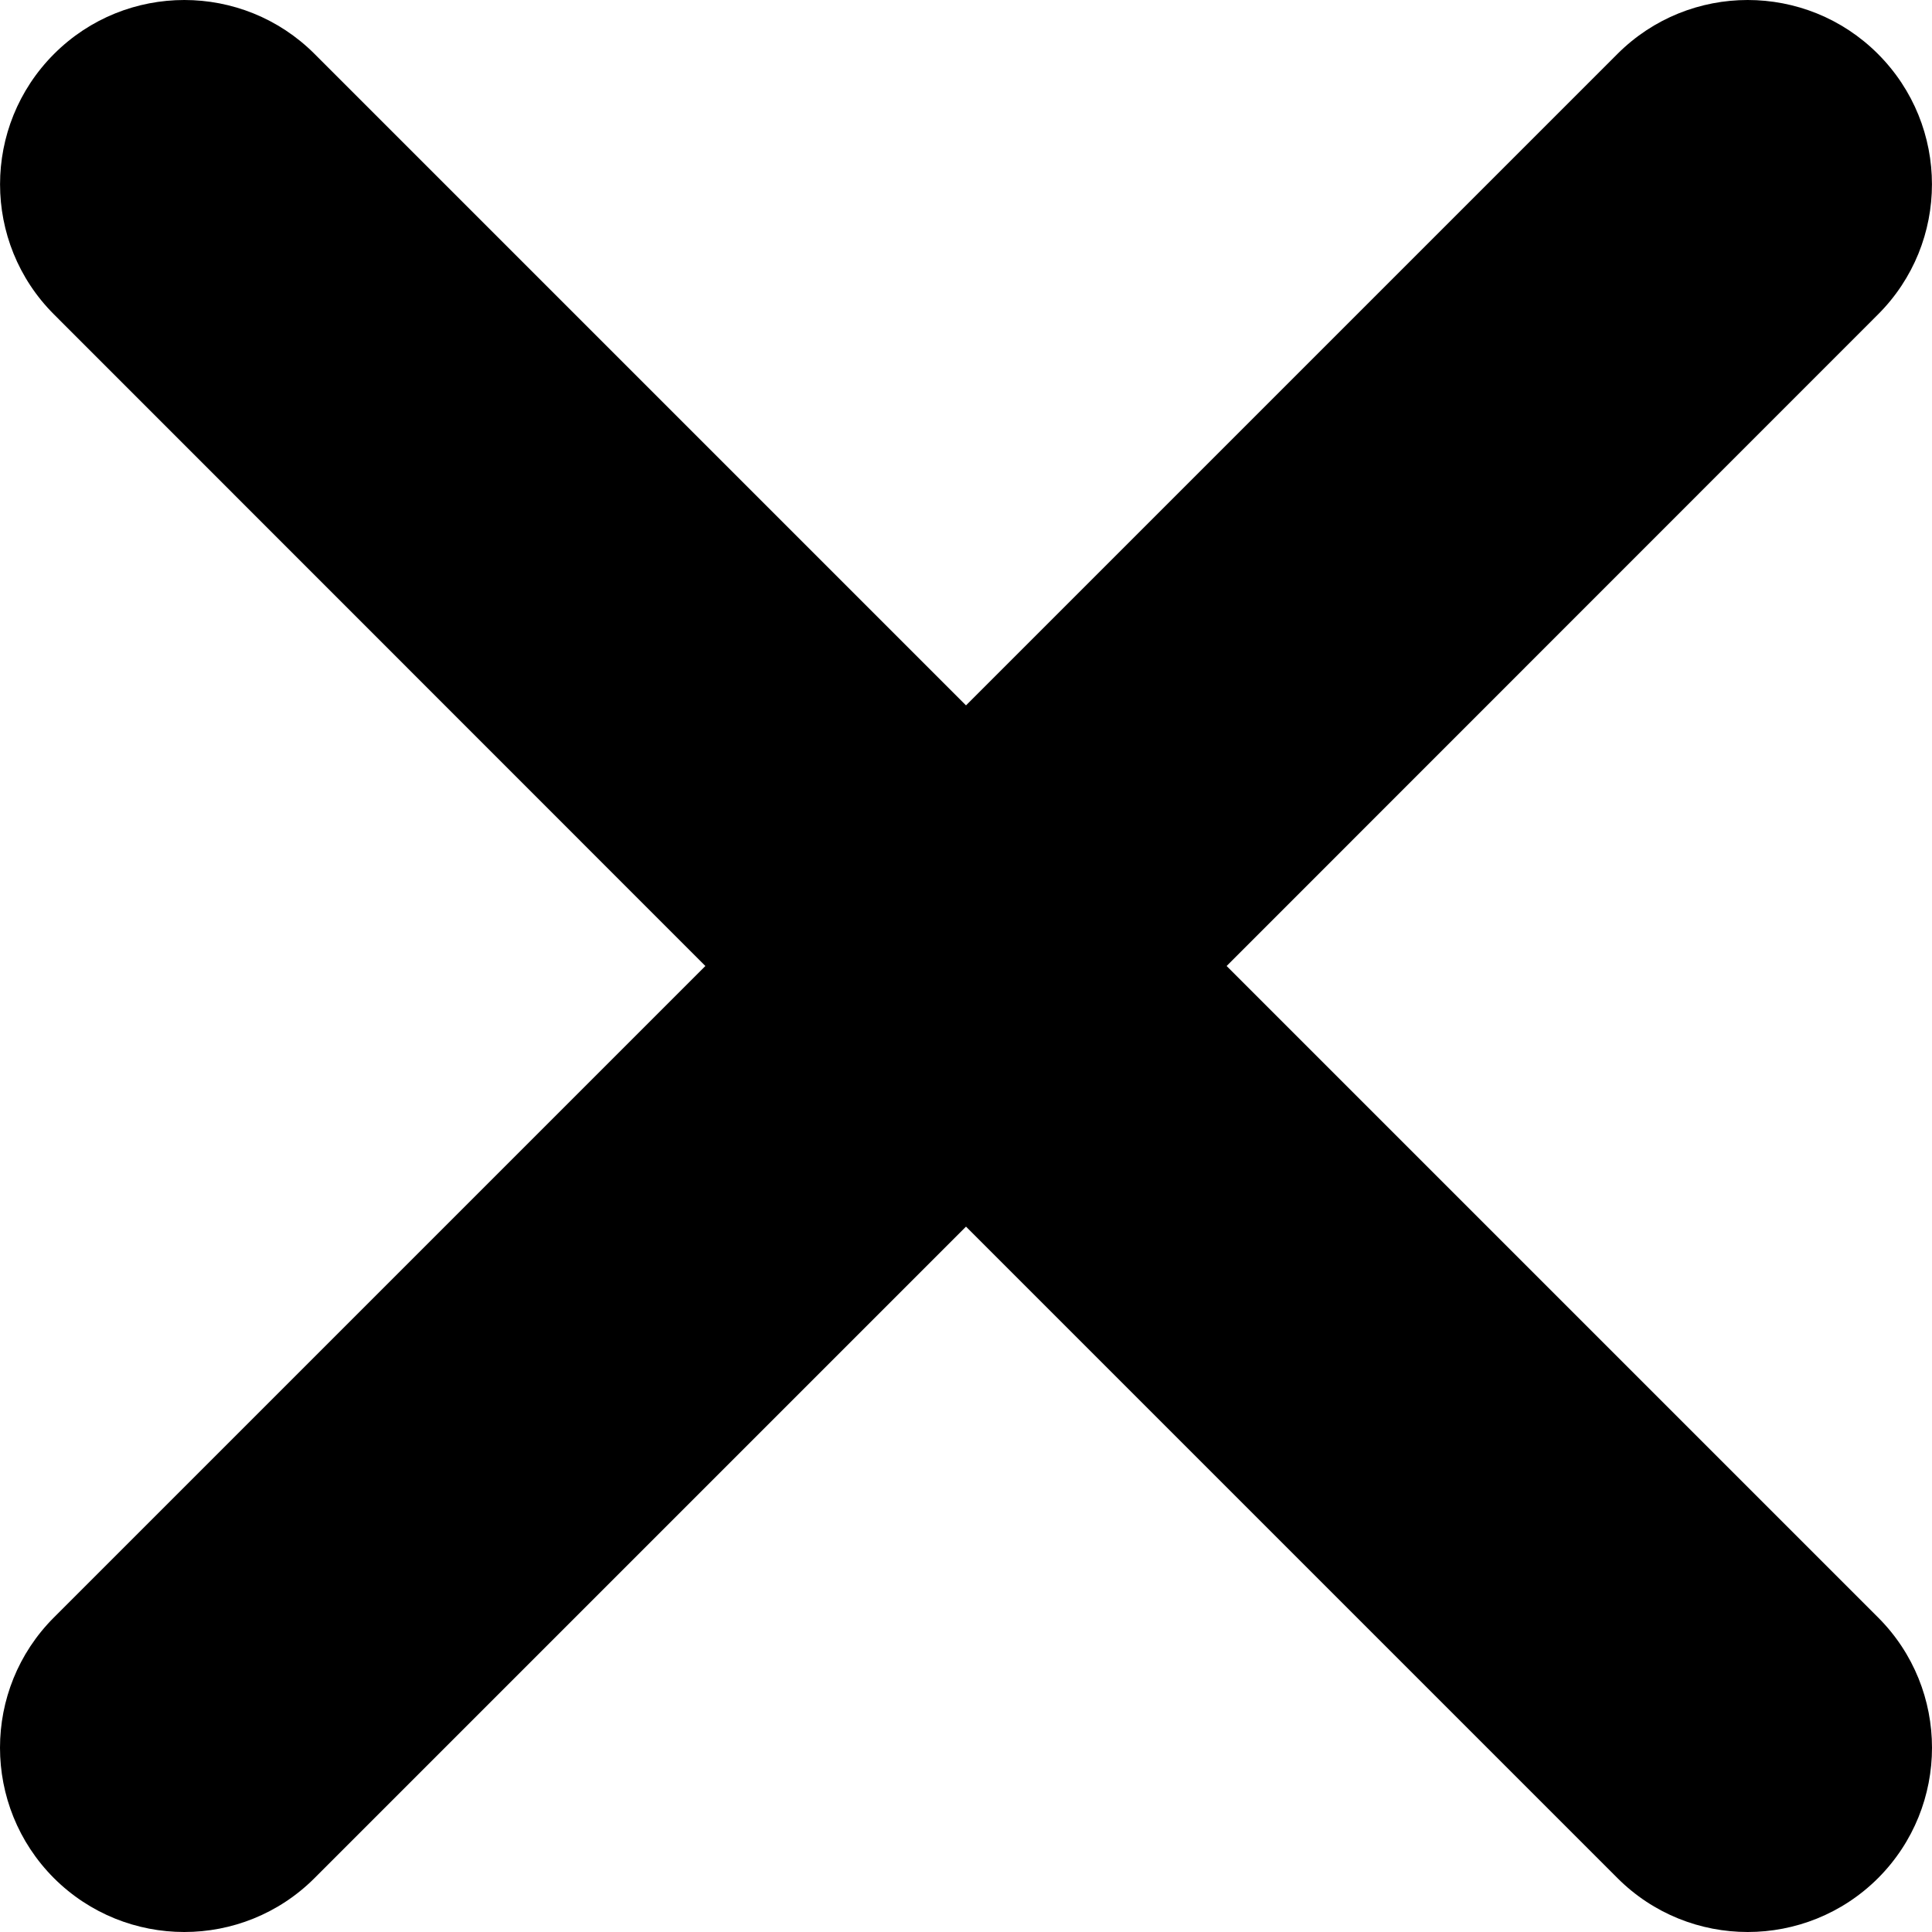
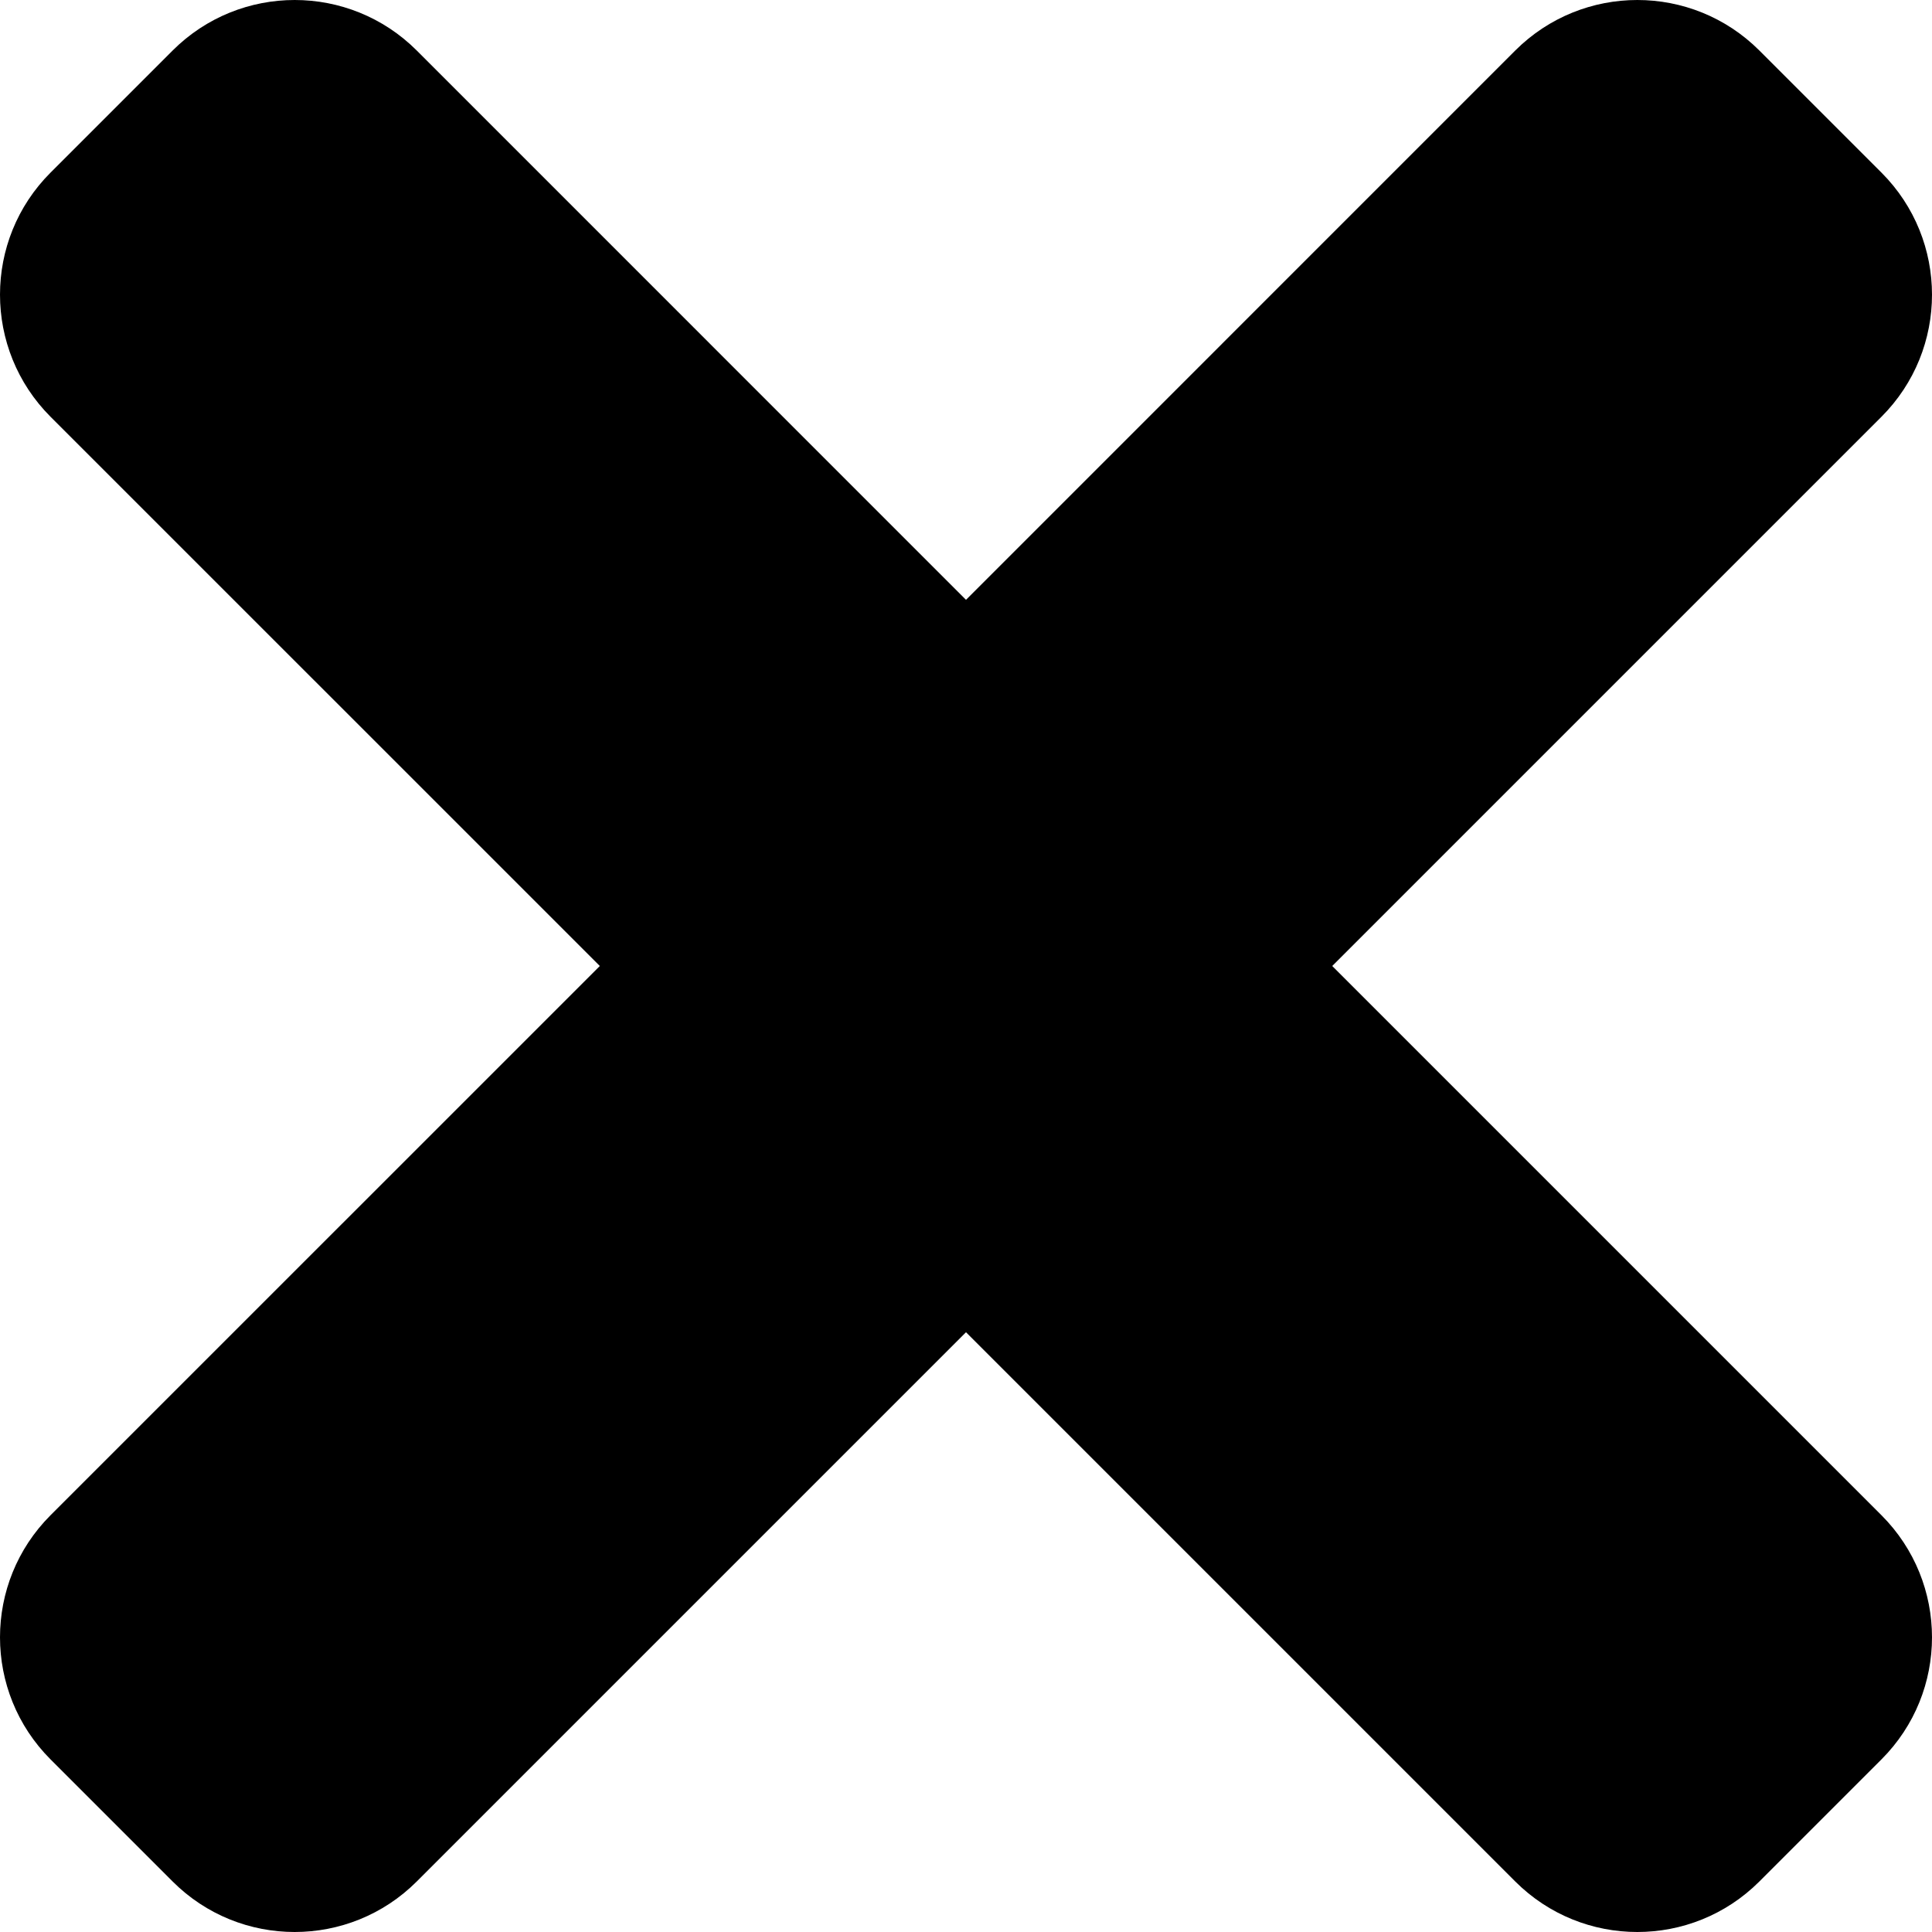
- <svg xmlns="http://www.w3.org/2000/svg" viewBox="0 0 10 10" fill="currentColor">
-   <path fill-rule="evenodd" clip-rule="evenodd" d="M0.279 8.372C-0.093 8.744 -0.093 9.348 0.279 9.721C0.652 10.093 1.256 10.093 1.628 9.721L5 6.349L8.372 9.721C8.744 10.093 9.348 10.093 9.721 9.721C10.093 9.348 10.093 8.744 9.721 8.372L6.349 5L9.72 1.628C10.093 1.256 10.093 0.652 9.72 0.279C9.348 -0.093 8.744 -0.093 8.372 0.279L5 3.651L1.628 0.279C1.256 -0.093 0.652 -0.093 0.28 0.279C-0.093 0.652 -0.093 1.256 0.28 1.628L3.651 5L0.279 8.372Z" />
+ <svg xmlns="http://www.w3.org/2000/svg" viewBox="0 0 32 32" fill="currentColor">
+   <path d="M22.066 16L31.163 6.903C32.279 5.786 32.279 3.976 31.163 2.859L29.141 0.837C28.024 -0.279 26.215 -0.279 25.097 0.837L16 9.935L6.903 0.837C5.786 -0.279 3.976 -0.279 2.859 0.837L0.837 2.859C-0.279 3.975 -0.279 5.785 0.837 6.903L9.935 16L0.837 25.097C-0.279 26.214 -0.279 28.024 0.837 29.141L2.859 31.163C3.975 32.279 5.786 32.279 6.903 31.163L16 22.066L25.097 31.163C26.214 32.279 28.024 32.279 29.141 31.163L31.163 29.141C32.279 28.024 32.279 26.215 31.163 25.097L22.066 16Z" />
</svg>
